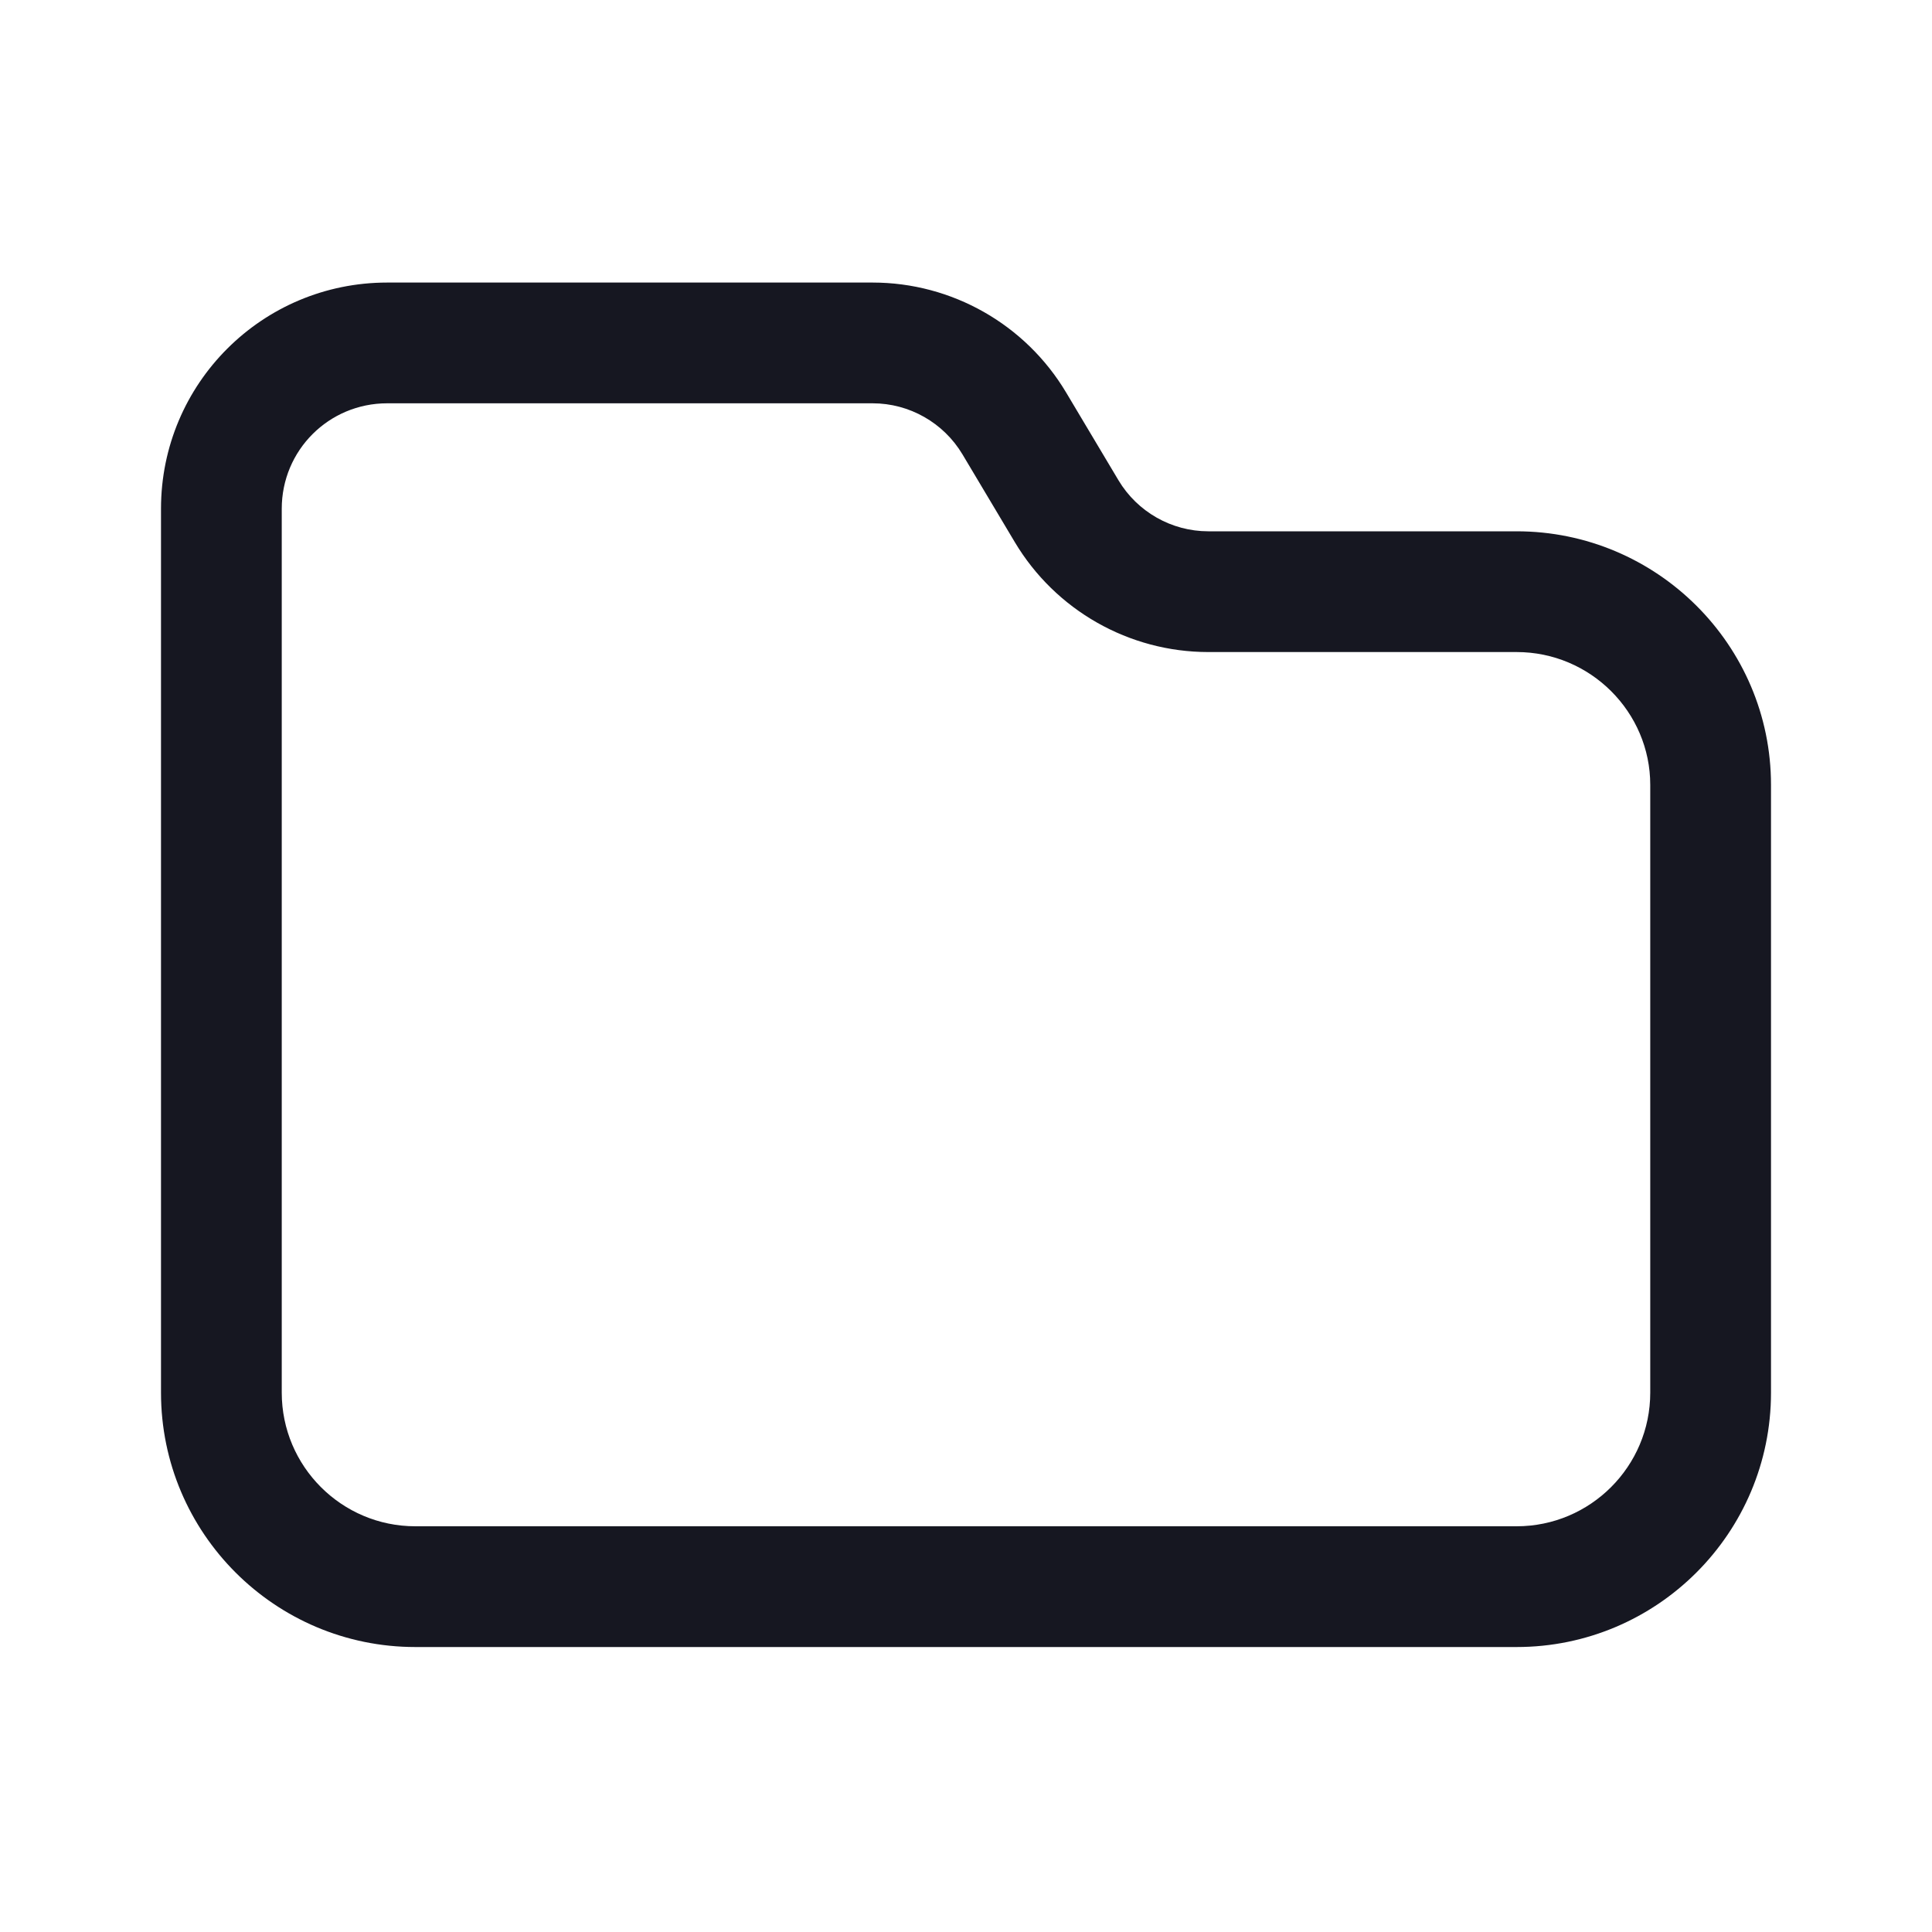
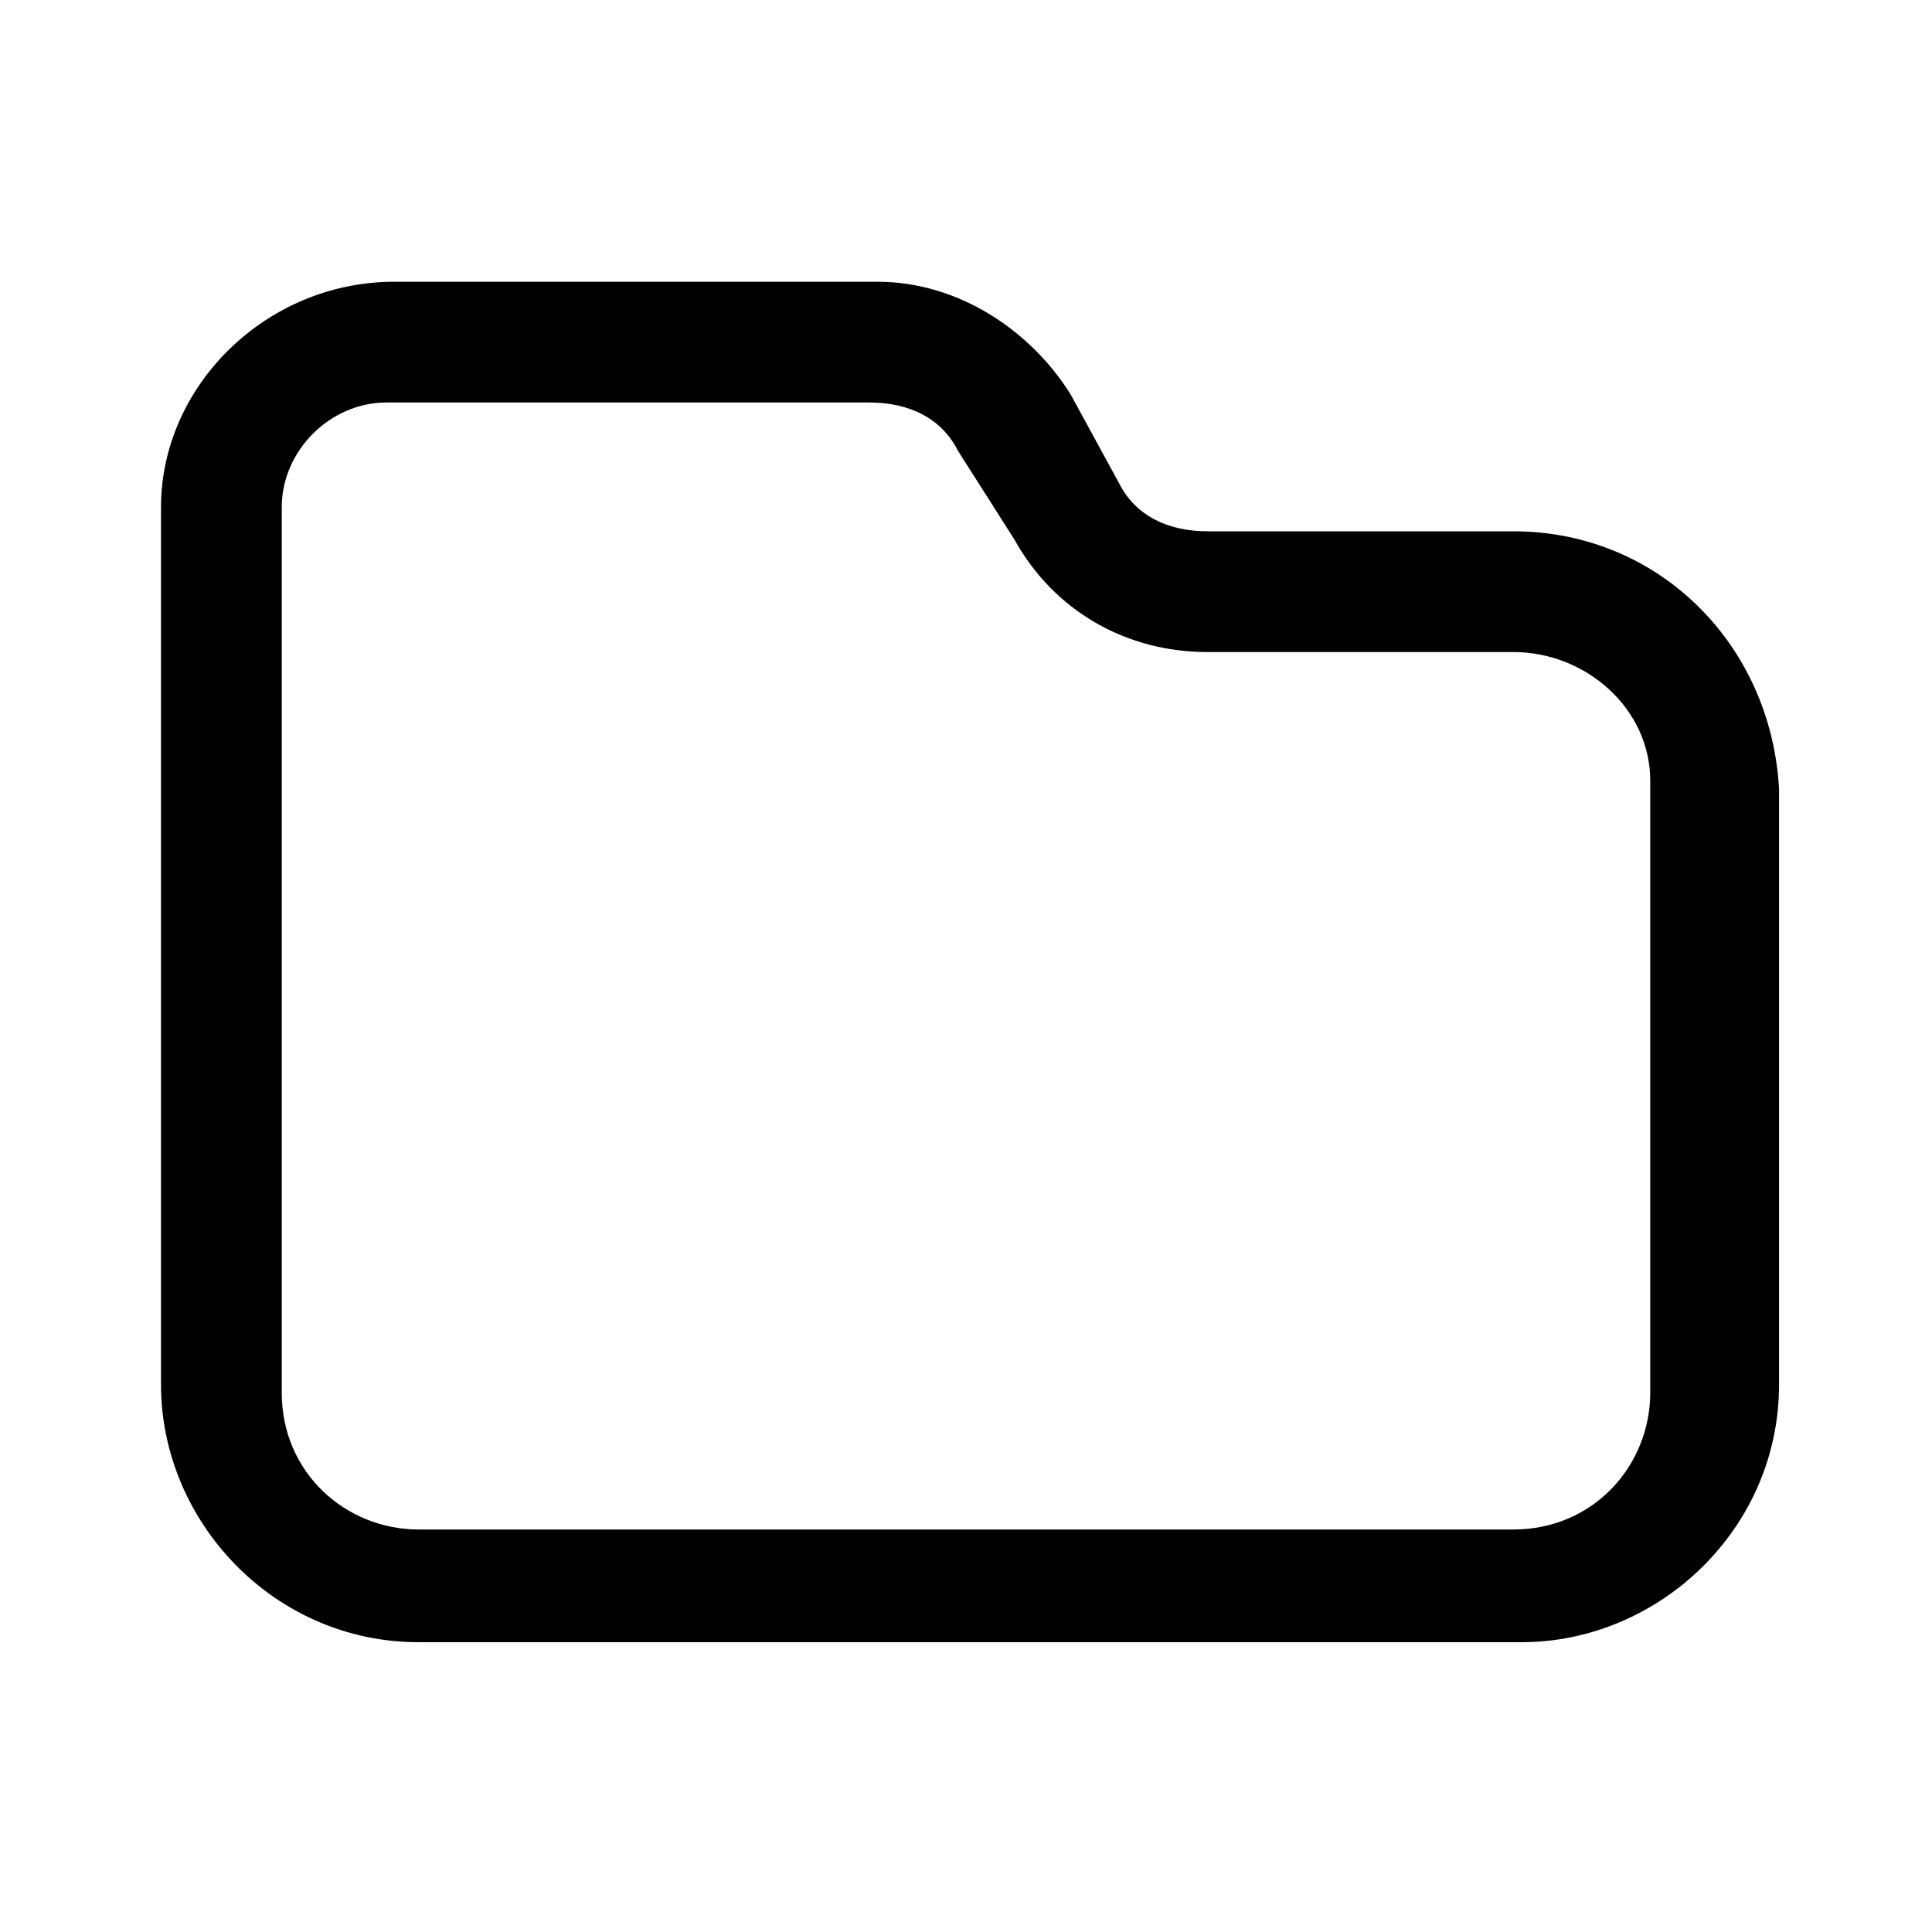
<svg xmlns="http://www.w3.org/2000/svg" width="24" height="24" viewBox="0 0 24 24" fill="none">
-   <path fill-rule="evenodd" clip-rule="evenodd" d="M2 6.32C2 4.766 3.256 3.51 4.81 3.51H10.84C11.824 3.51 12.739 4.029 13.244 4.876L13.894 5.966C13.894 5.966 13.894 5.966 13.894 5.966C14.129 6.359 14.554 6.6 15.01 6.6H18.84C20.582 6.6 22 8.014 22 9.75V17.3C22 19.044 20.584 20.46 18.84 20.46H5.16C3.416 20.46 2 19.044 2 17.3L2 9.765L2 9.764L2 9.75M2 6.32L2 9.712ZM3.5 17.3C3.5 18.216 4.244 18.96 5.16 18.96H18.84C19.756 18.96 20.5 18.216 20.5 17.3V9.75C20.5 8.846 19.758 8.1 18.84 8.1H15.01C14.026 8.1 13.111 7.581 12.606 6.734L11.956 5.644C11.956 5.644 11.956 5.644 11.956 5.644C11.721 5.251 11.296 5.01 10.84 5.01H4.81C4.084 5.01 3.5 5.594 3.5 6.32V17.3Z" fill="#161721" />
+   <path fill="none" d="M18.8,8.1H15c-1,0-1.9-0.5-2.4-1.4L12,5.6C11.7,5.3,11.3,5,10.8,5h-6C4.1,5,3.5,5.6,3.5,6.3v11   c0,0.9,0.7,1.7,1.7,1.7h13.7c0.9,0,1.7-0.7,1.7-1.7V9.8C20.5,8.8,19.8,8.1,18.8,8.1z" />
+   <path fill="currentColor" d="M18.8,6.6H15c-0.5,0-0.9-0.2-1.1-0.6l-0.6-1.1c-0.5-0.8-1.4-1.4-2.4-1.4h-6C3.3,3.5,2,4.8,2,6.3v3.4v0v0v7.5   c0,1.7,1.4,3.2,3.2,3.2h13.7c1.7,0,3.2-1.4,3.2-3.2V9.8C22,8,20.6,6.6,18.8,6.6z M20.5,17.3c0,0.9-0.7,1.7-1.7,1.7H5.2   c-0.9,0-1.7-0.7-1.7-1.7v-11C3.5,5.6,4.1,5,4.8,5h6c0.5,0,0.9,0.2,1.1,0.6l0.7,1.1C13.1,7.6,14,8.1,15,8.1h3.8   c0.9,0,1.7,0.7,1.7,1.6V17.3z" />
</svg>
